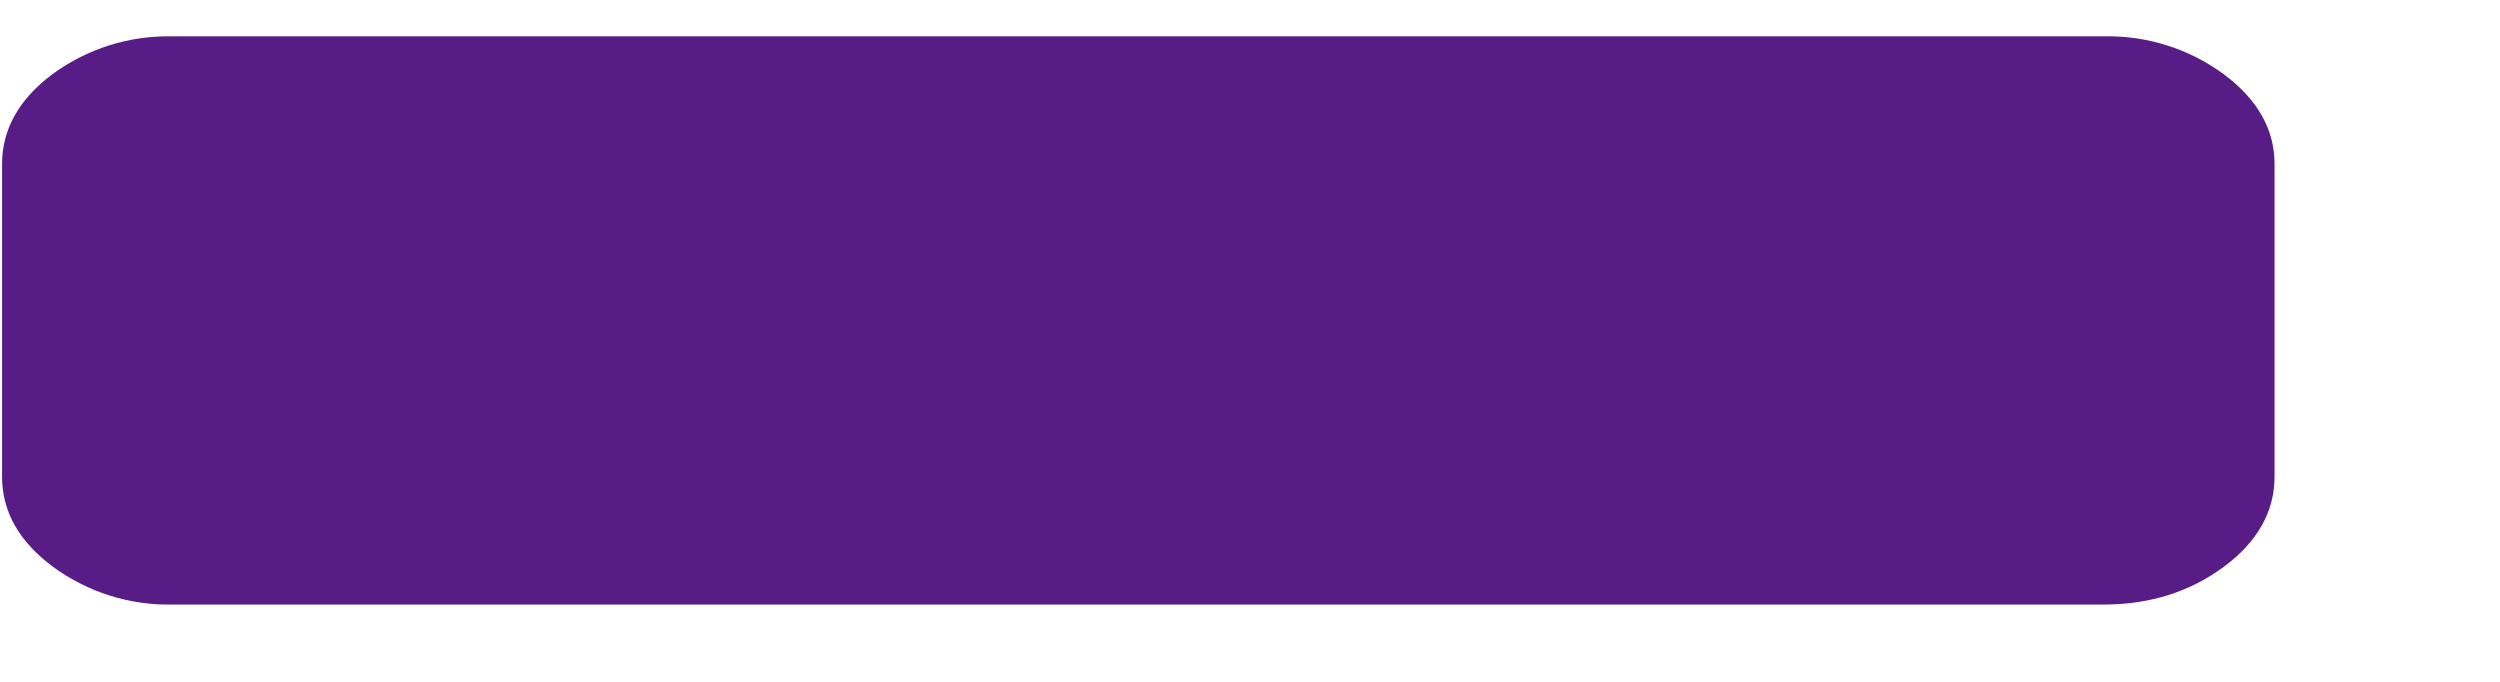
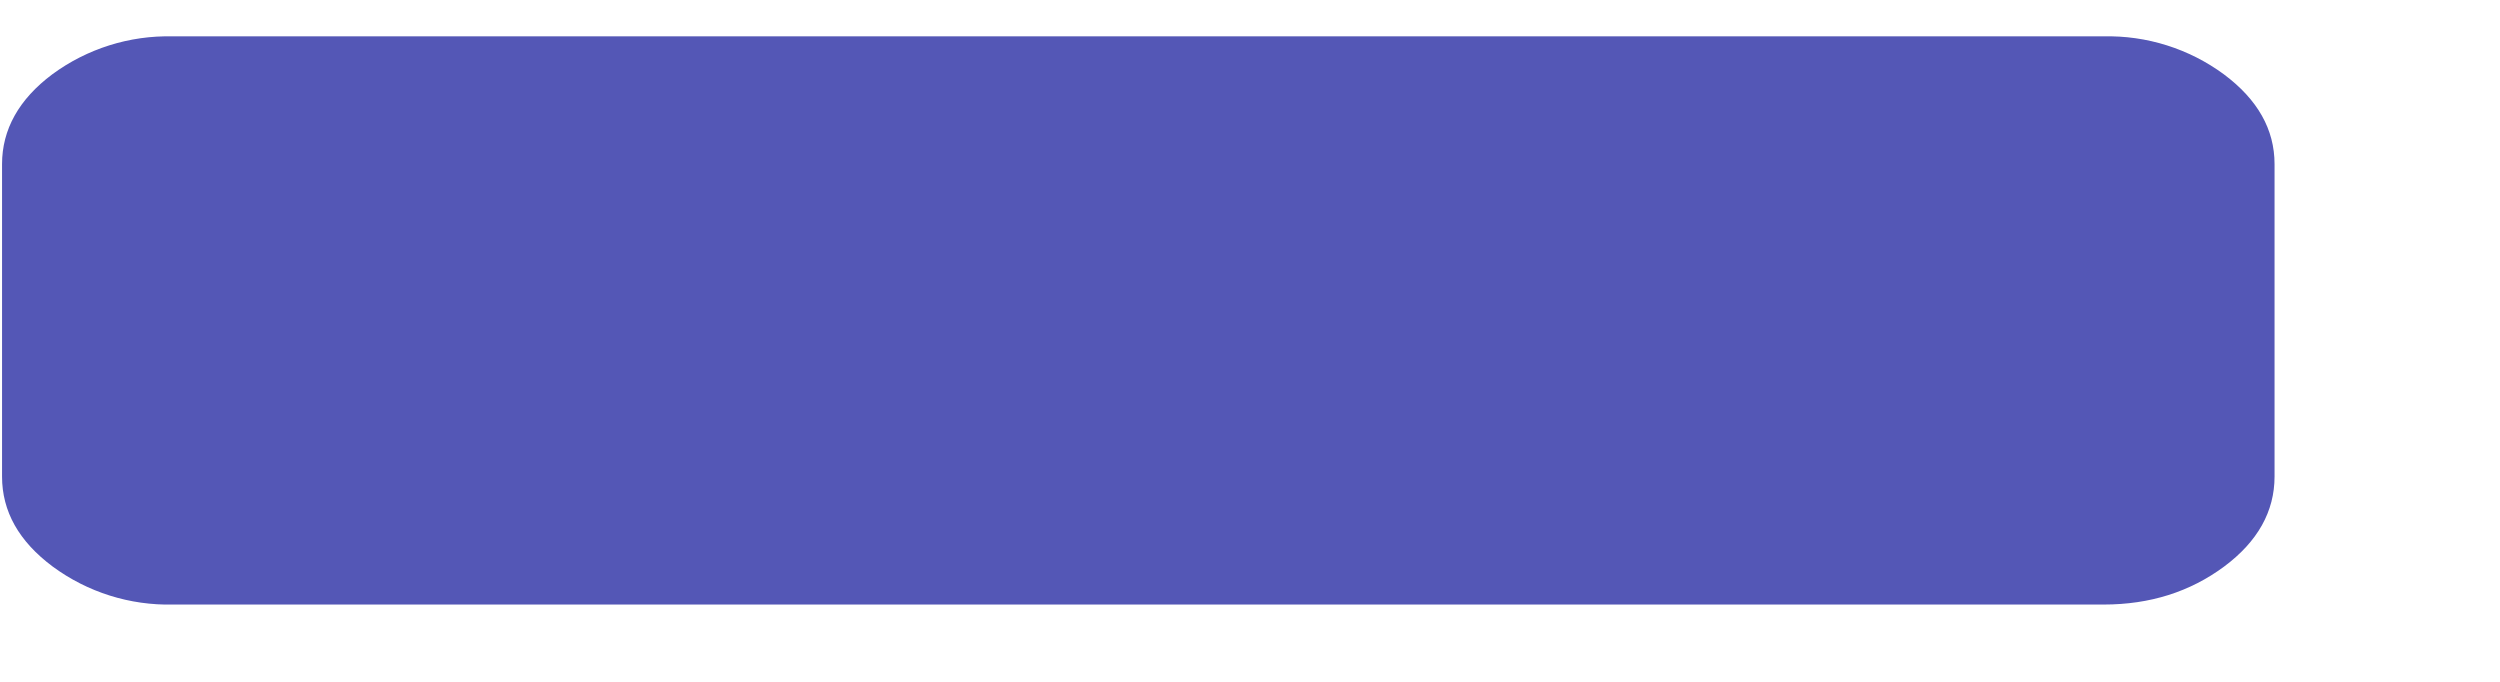
<svg xmlns="http://www.w3.org/2000/svg" width="11" height="3">
-   <path d="M9.256 2.66c.204 0 .38-.056.53-.167.148-.11.222-.243.222-.396V.722c0-.152-.074-.284-.223-.395a.859.859 0 0 0-.53-.167H.76a.859.859 0 0 0-.53.167C.083.437.009.57.009.722v1.375c0 .153.074.285.223.396a.859.859 0 0 0 .53.167h8.495Z" fill="rgb(88 28 135)" />
+   <path d="M9.256 2.66c.204 0 .38-.056.53-.167.148-.11.222-.243.222-.396V.722c0-.152-.074-.284-.223-.395a.859.859 0 0 0-.53-.167H.76a.859.859 0 0 0-.53.167C.083.437.009.57.009.722v1.375c0 .153.074.285.223.396a.859.859 0 0 0 .53.167h8.495Z" fill="hsl(238, 40%, 52%)" />
</svg>
